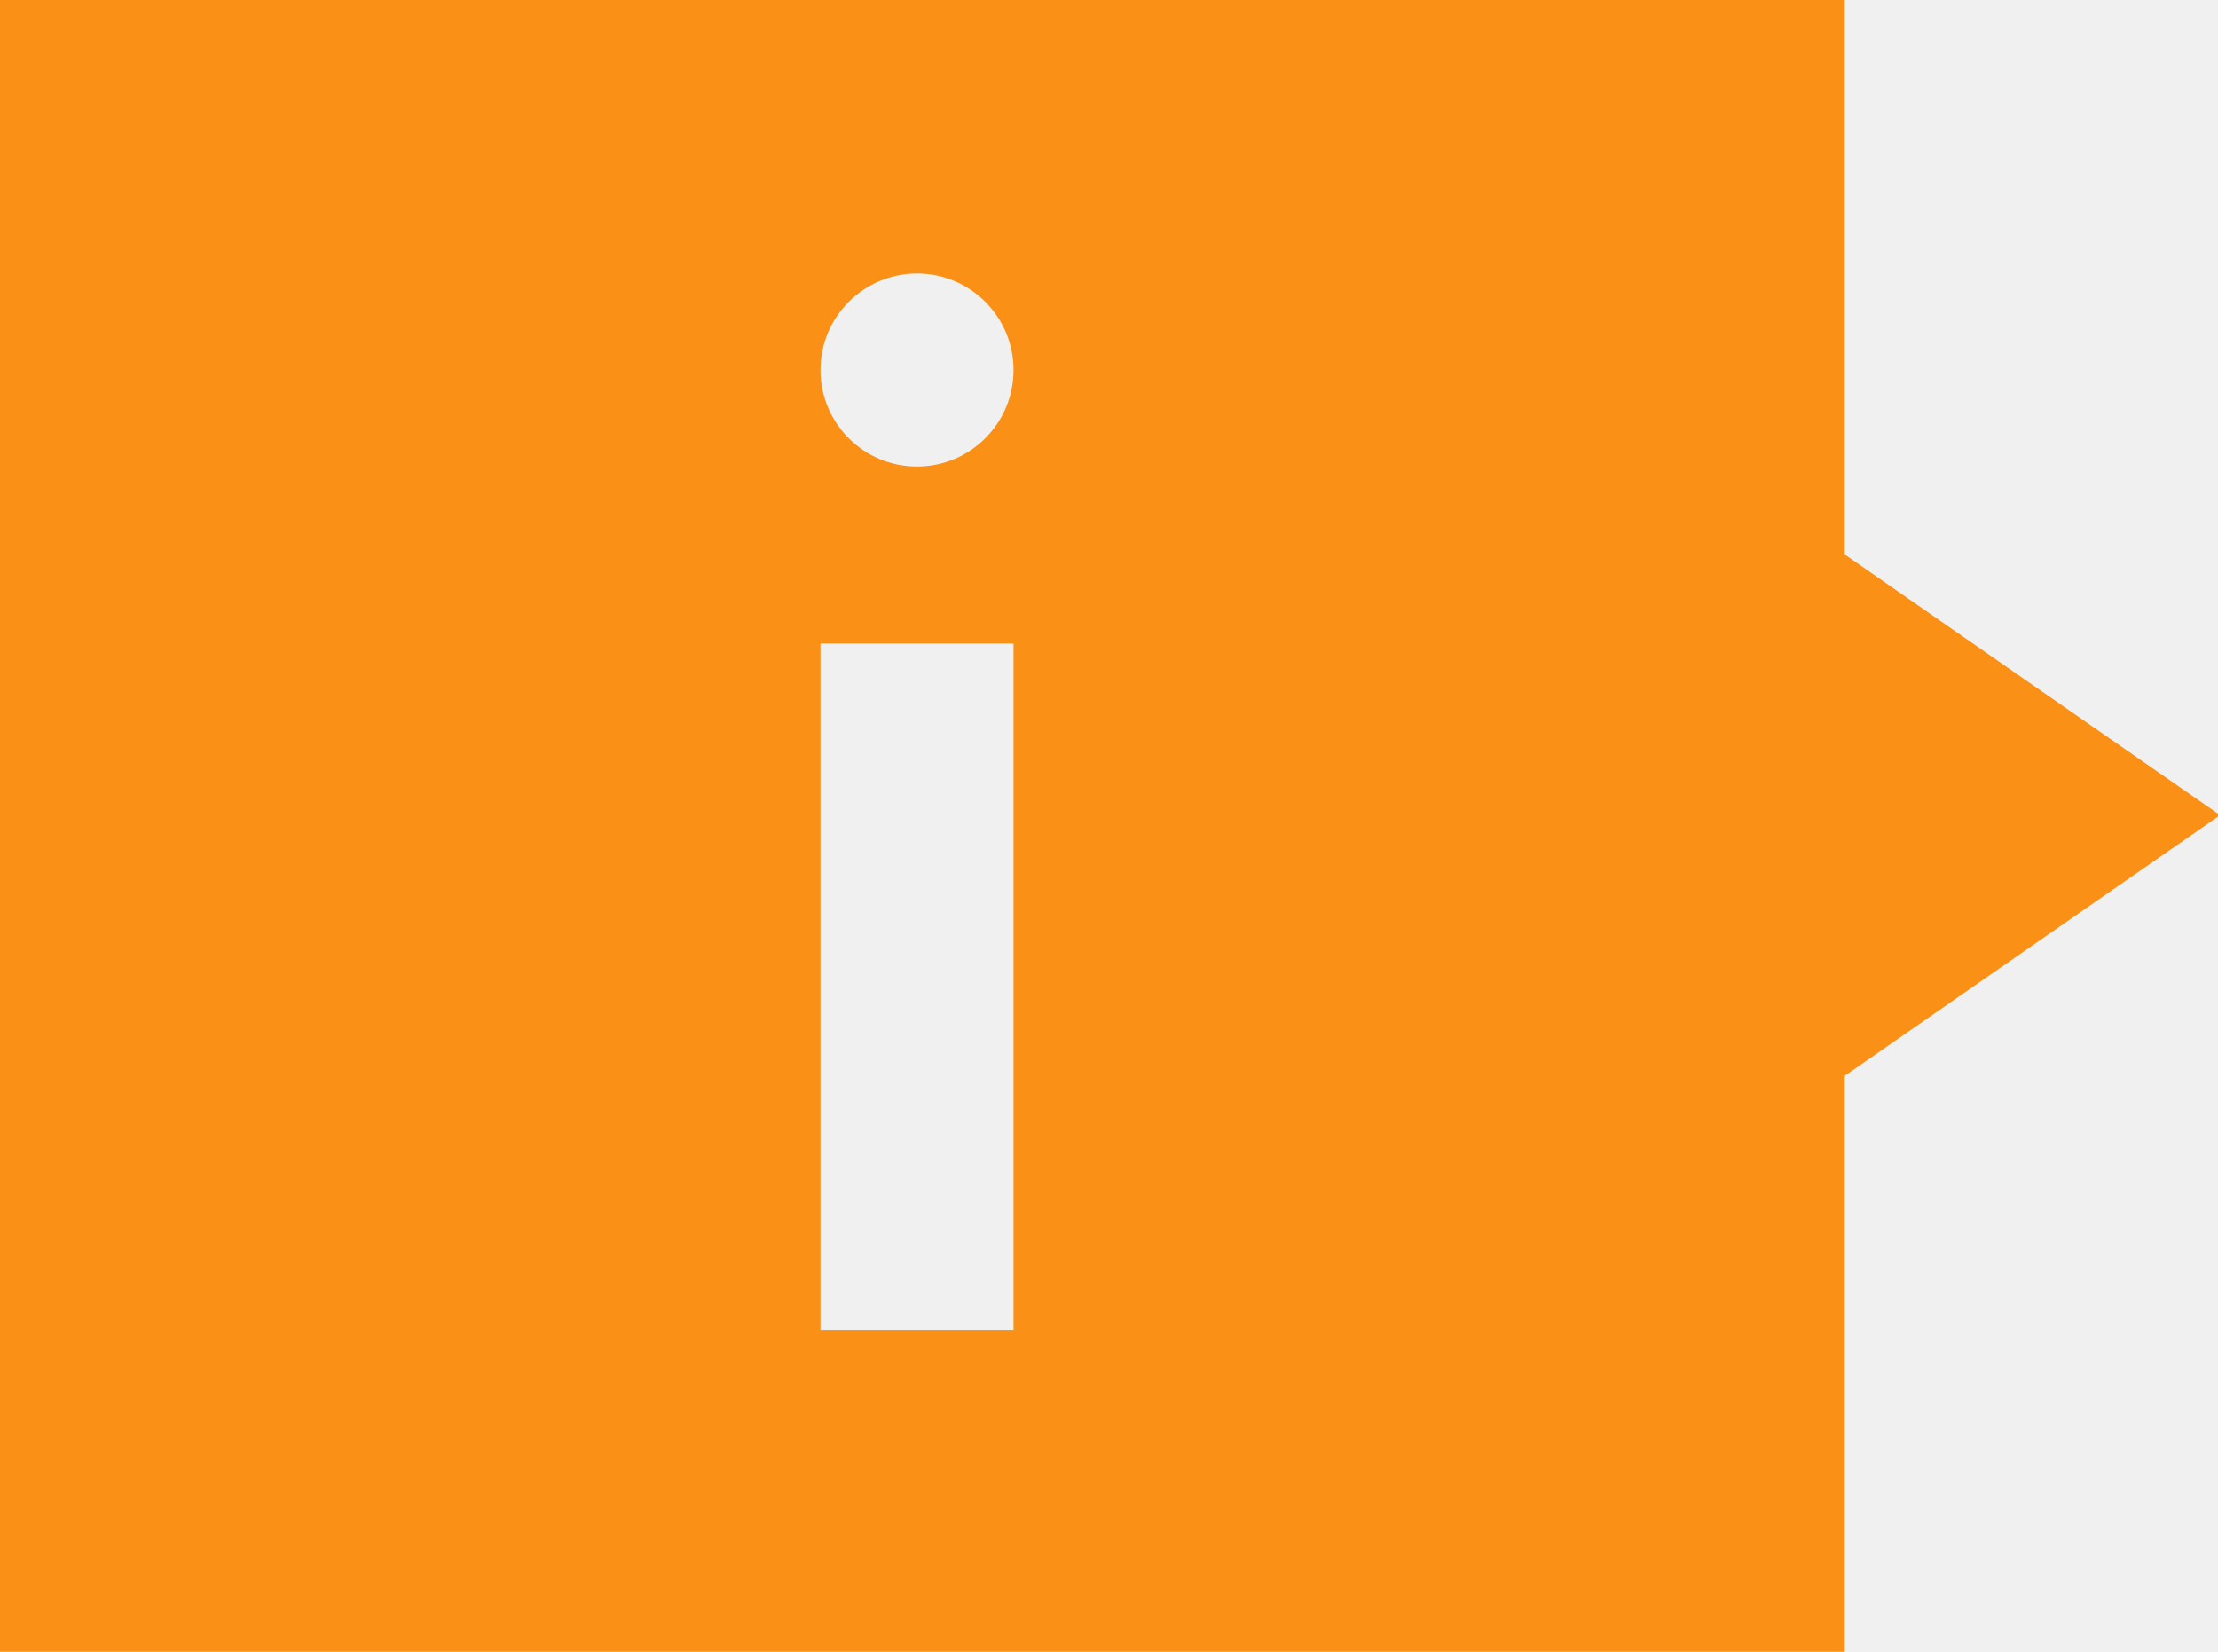
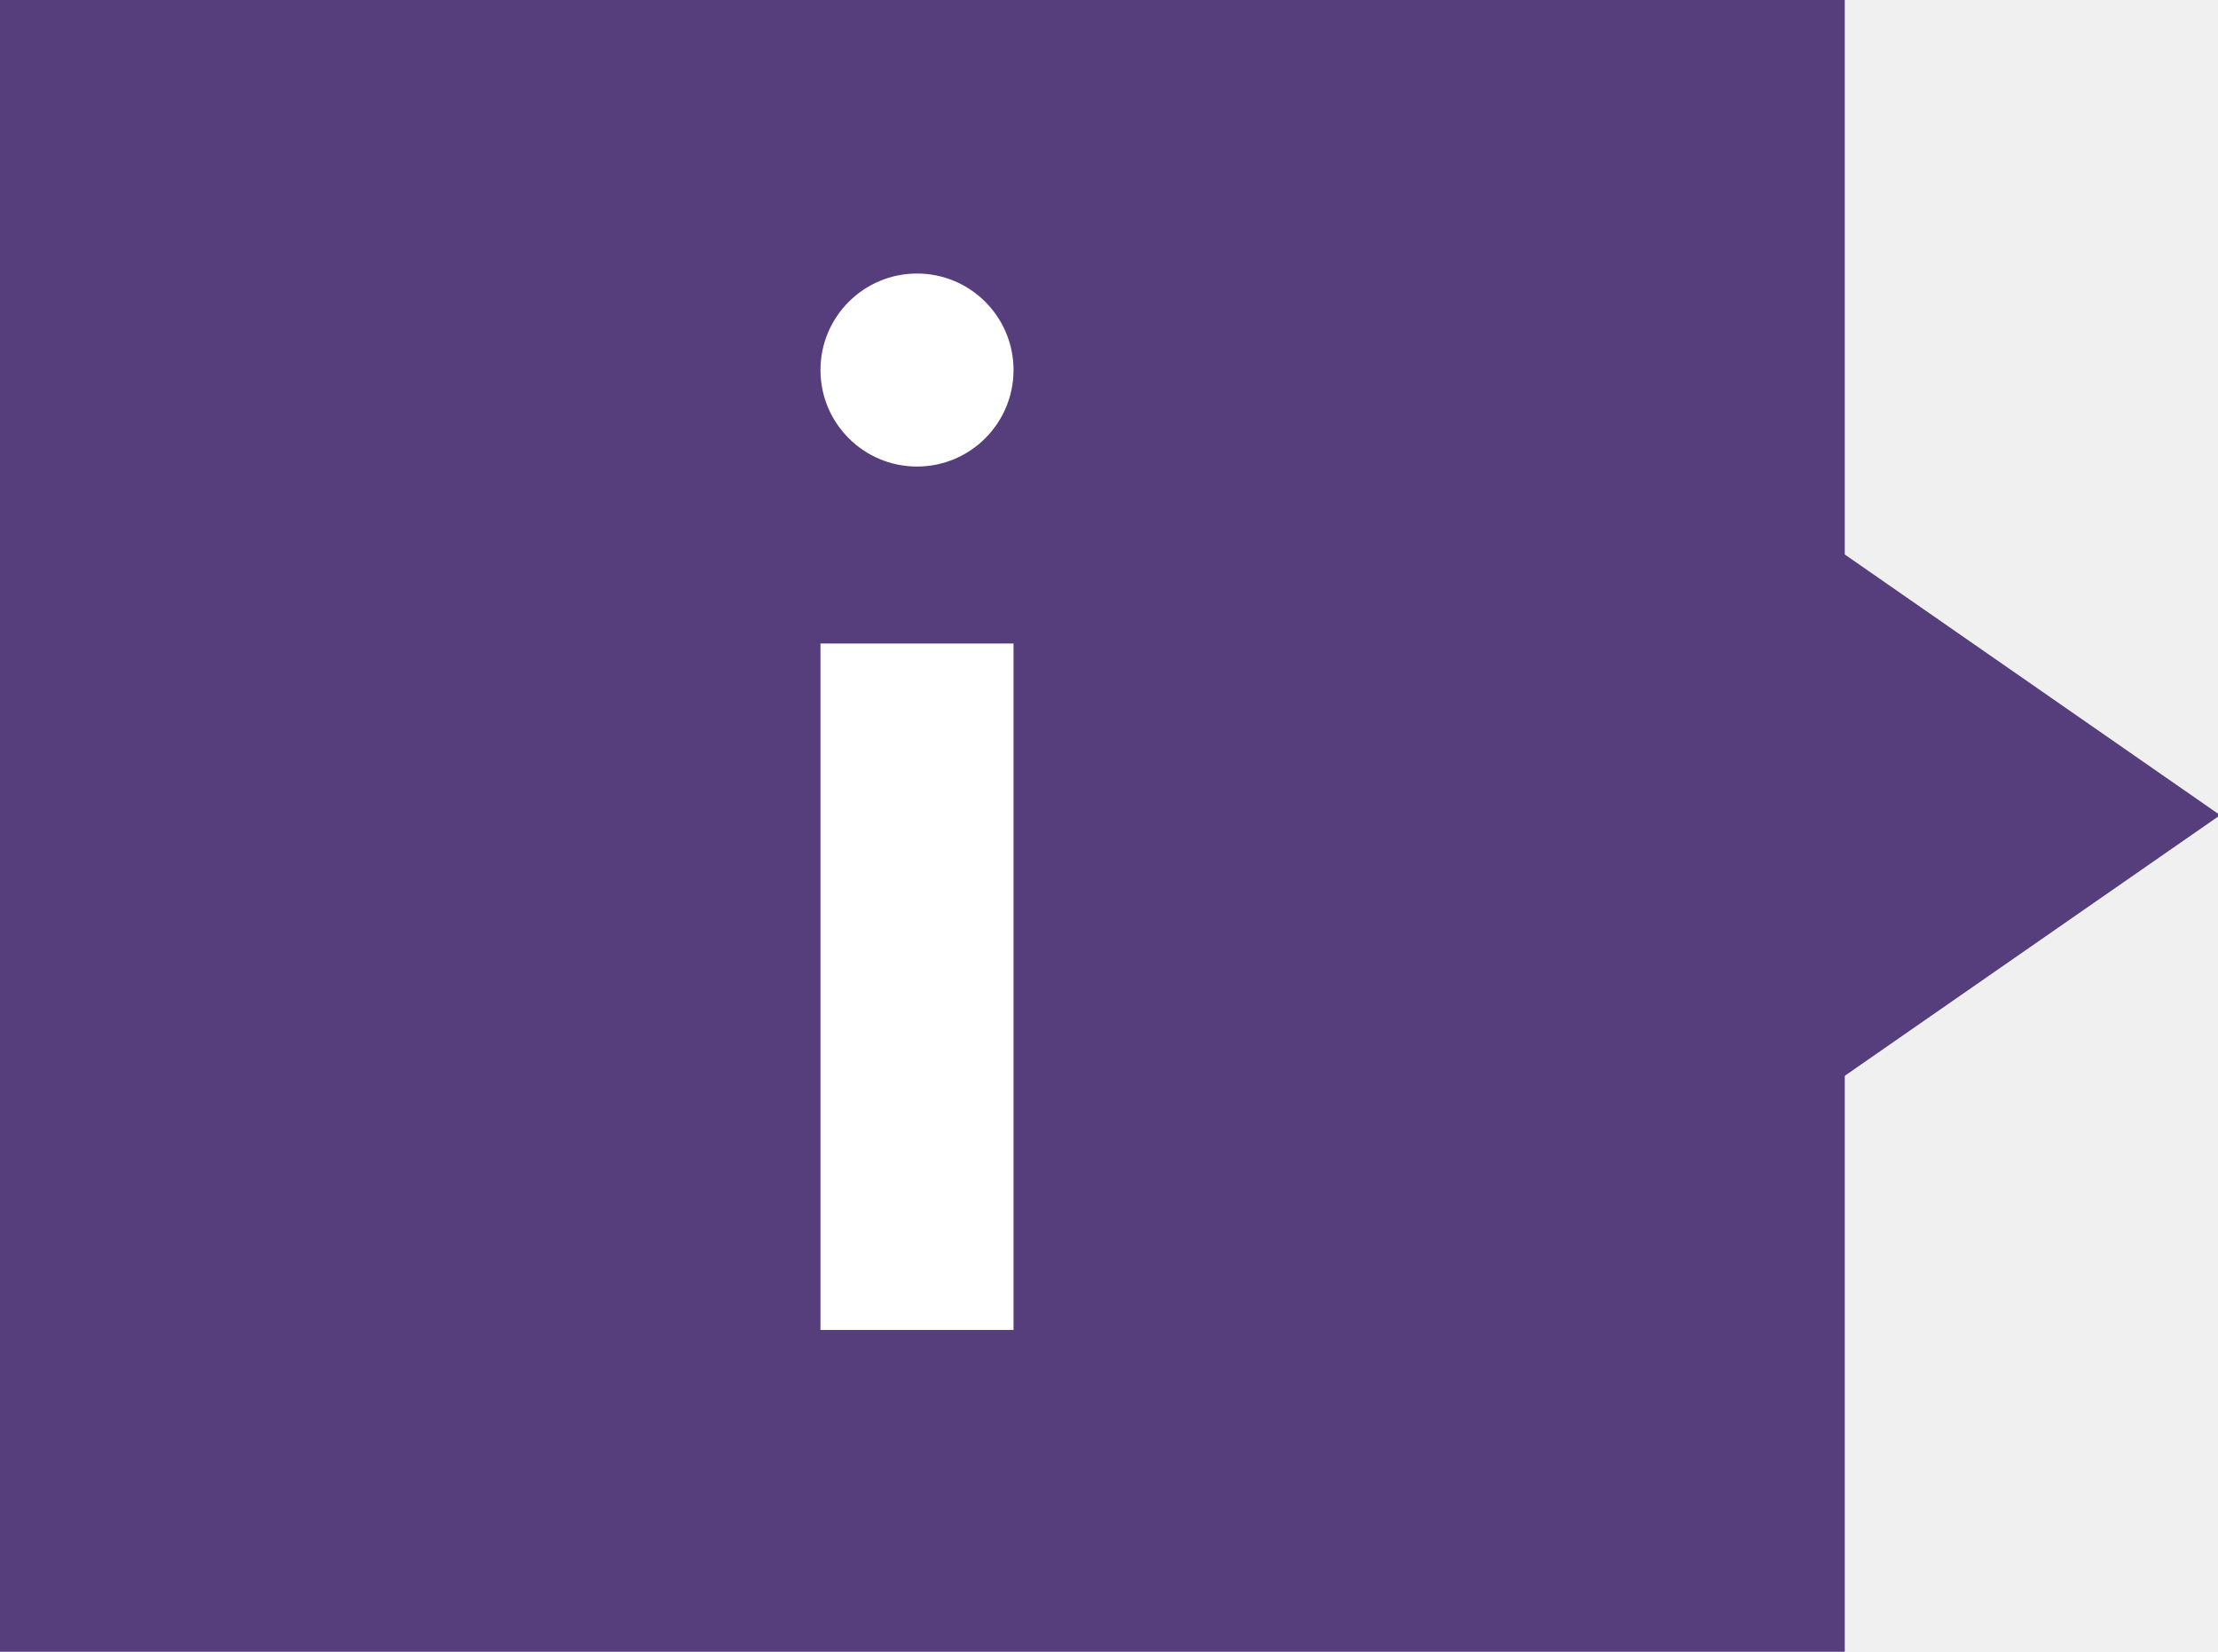
<svg xmlns="http://www.w3.org/2000/svg" width="47px" height="35px" viewBox="0 0 47 35" version="1.1">
  <defs />
  <g id="Page-1" stroke="none" stroke-width="1" fill="none" fill-rule="evenodd">
-     <g id="noun_206985_cc" fill="#FA9116">
-       <g id="Group">
-         <g id="Group-2">
-           <path d="M0,0 L39.091,0 L39.091,35 L0,35 L0,0 Z M21.477,28.182 L17.386,28.182 L17.386,13.636 L21.477,13.636 L21.477,28.182 Z M19.432,9.886 C18.302,9.886 17.386,8.97 17.386,7.841 C17.386,6.712 18.302,5.796 19.432,5.796 C20.561,5.796 21.477,6.712 21.477,7.841 C21.477,8.97 20.561,9.886 19.432,9.886 Z" id="Combined-Shape" />
-         </g>
-         <polygon id="Triangle" transform="translate(42.95455, 17.27273) rotate(90) translate(-42.95455, -17.27273) " points="42.955 13.182 48.636 21.364 37.273 21.364" />
+     <g id="info" fill-rule="nonzero">
+       <g id="Group-2">
+         <polygon id="Combined-Shape-path" fill="#563D7C" points="0 0 39.091 0 39.091 35 0 35" />
+         <polygon id="Combined-Shape-path" fill="#FFFFFF" points="21.477 28.182 17.386 28.182 17.386 13.636 21.477 13.636" />
+         <path d="M19.432,9.886 C18.302,9.886 17.386,8.97 17.386,7.841 C17.386,6.712 18.302,5.796 19.432,5.796 C20.561,5.796 21.477,6.712 21.477,7.841 C21.477,8.97 20.561,9.886 19.432,9.886 Z" id="Combined-Shape-path" fill="#FFFFFF" />
      </g>
+       <polygon id="Triangle" fill="#563D7C" transform="translate(42.95455, 17.27273) rotate(90) translate(-42.95455, -17.27273) " points="42.955 13.182 48.636 21.364 37.273 21.364" />
    </g>
  </g>
</svg>
